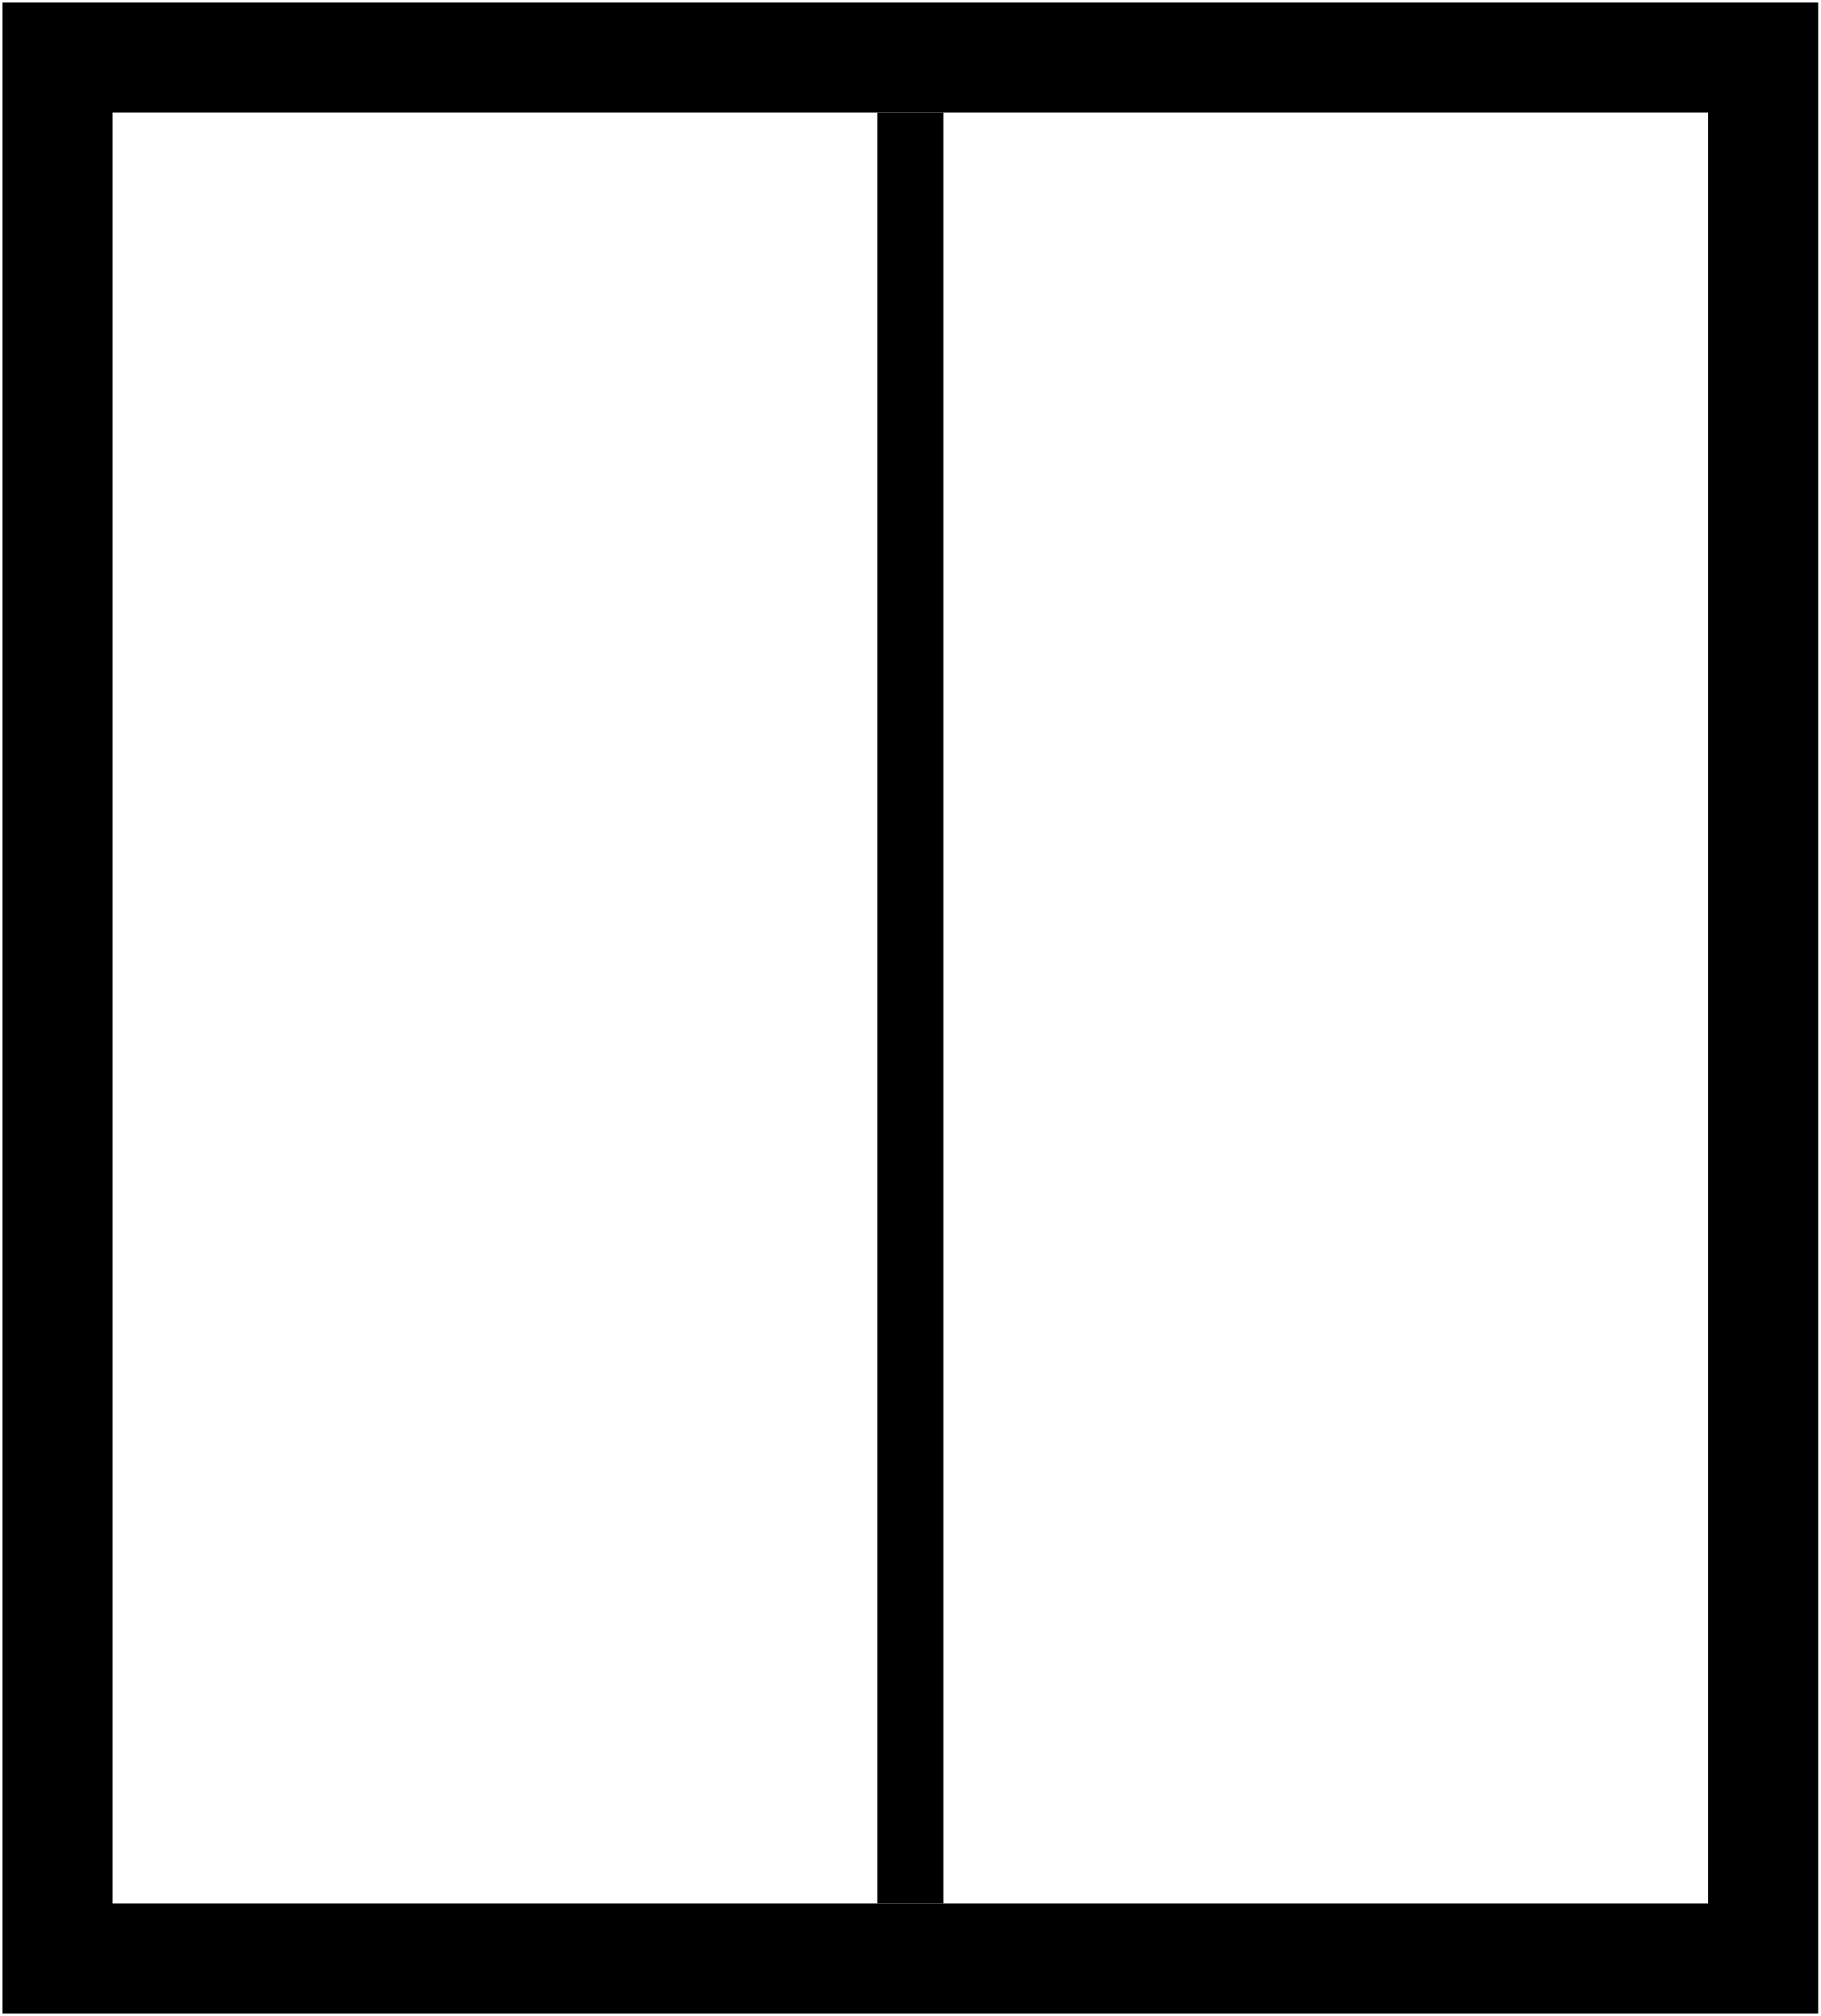
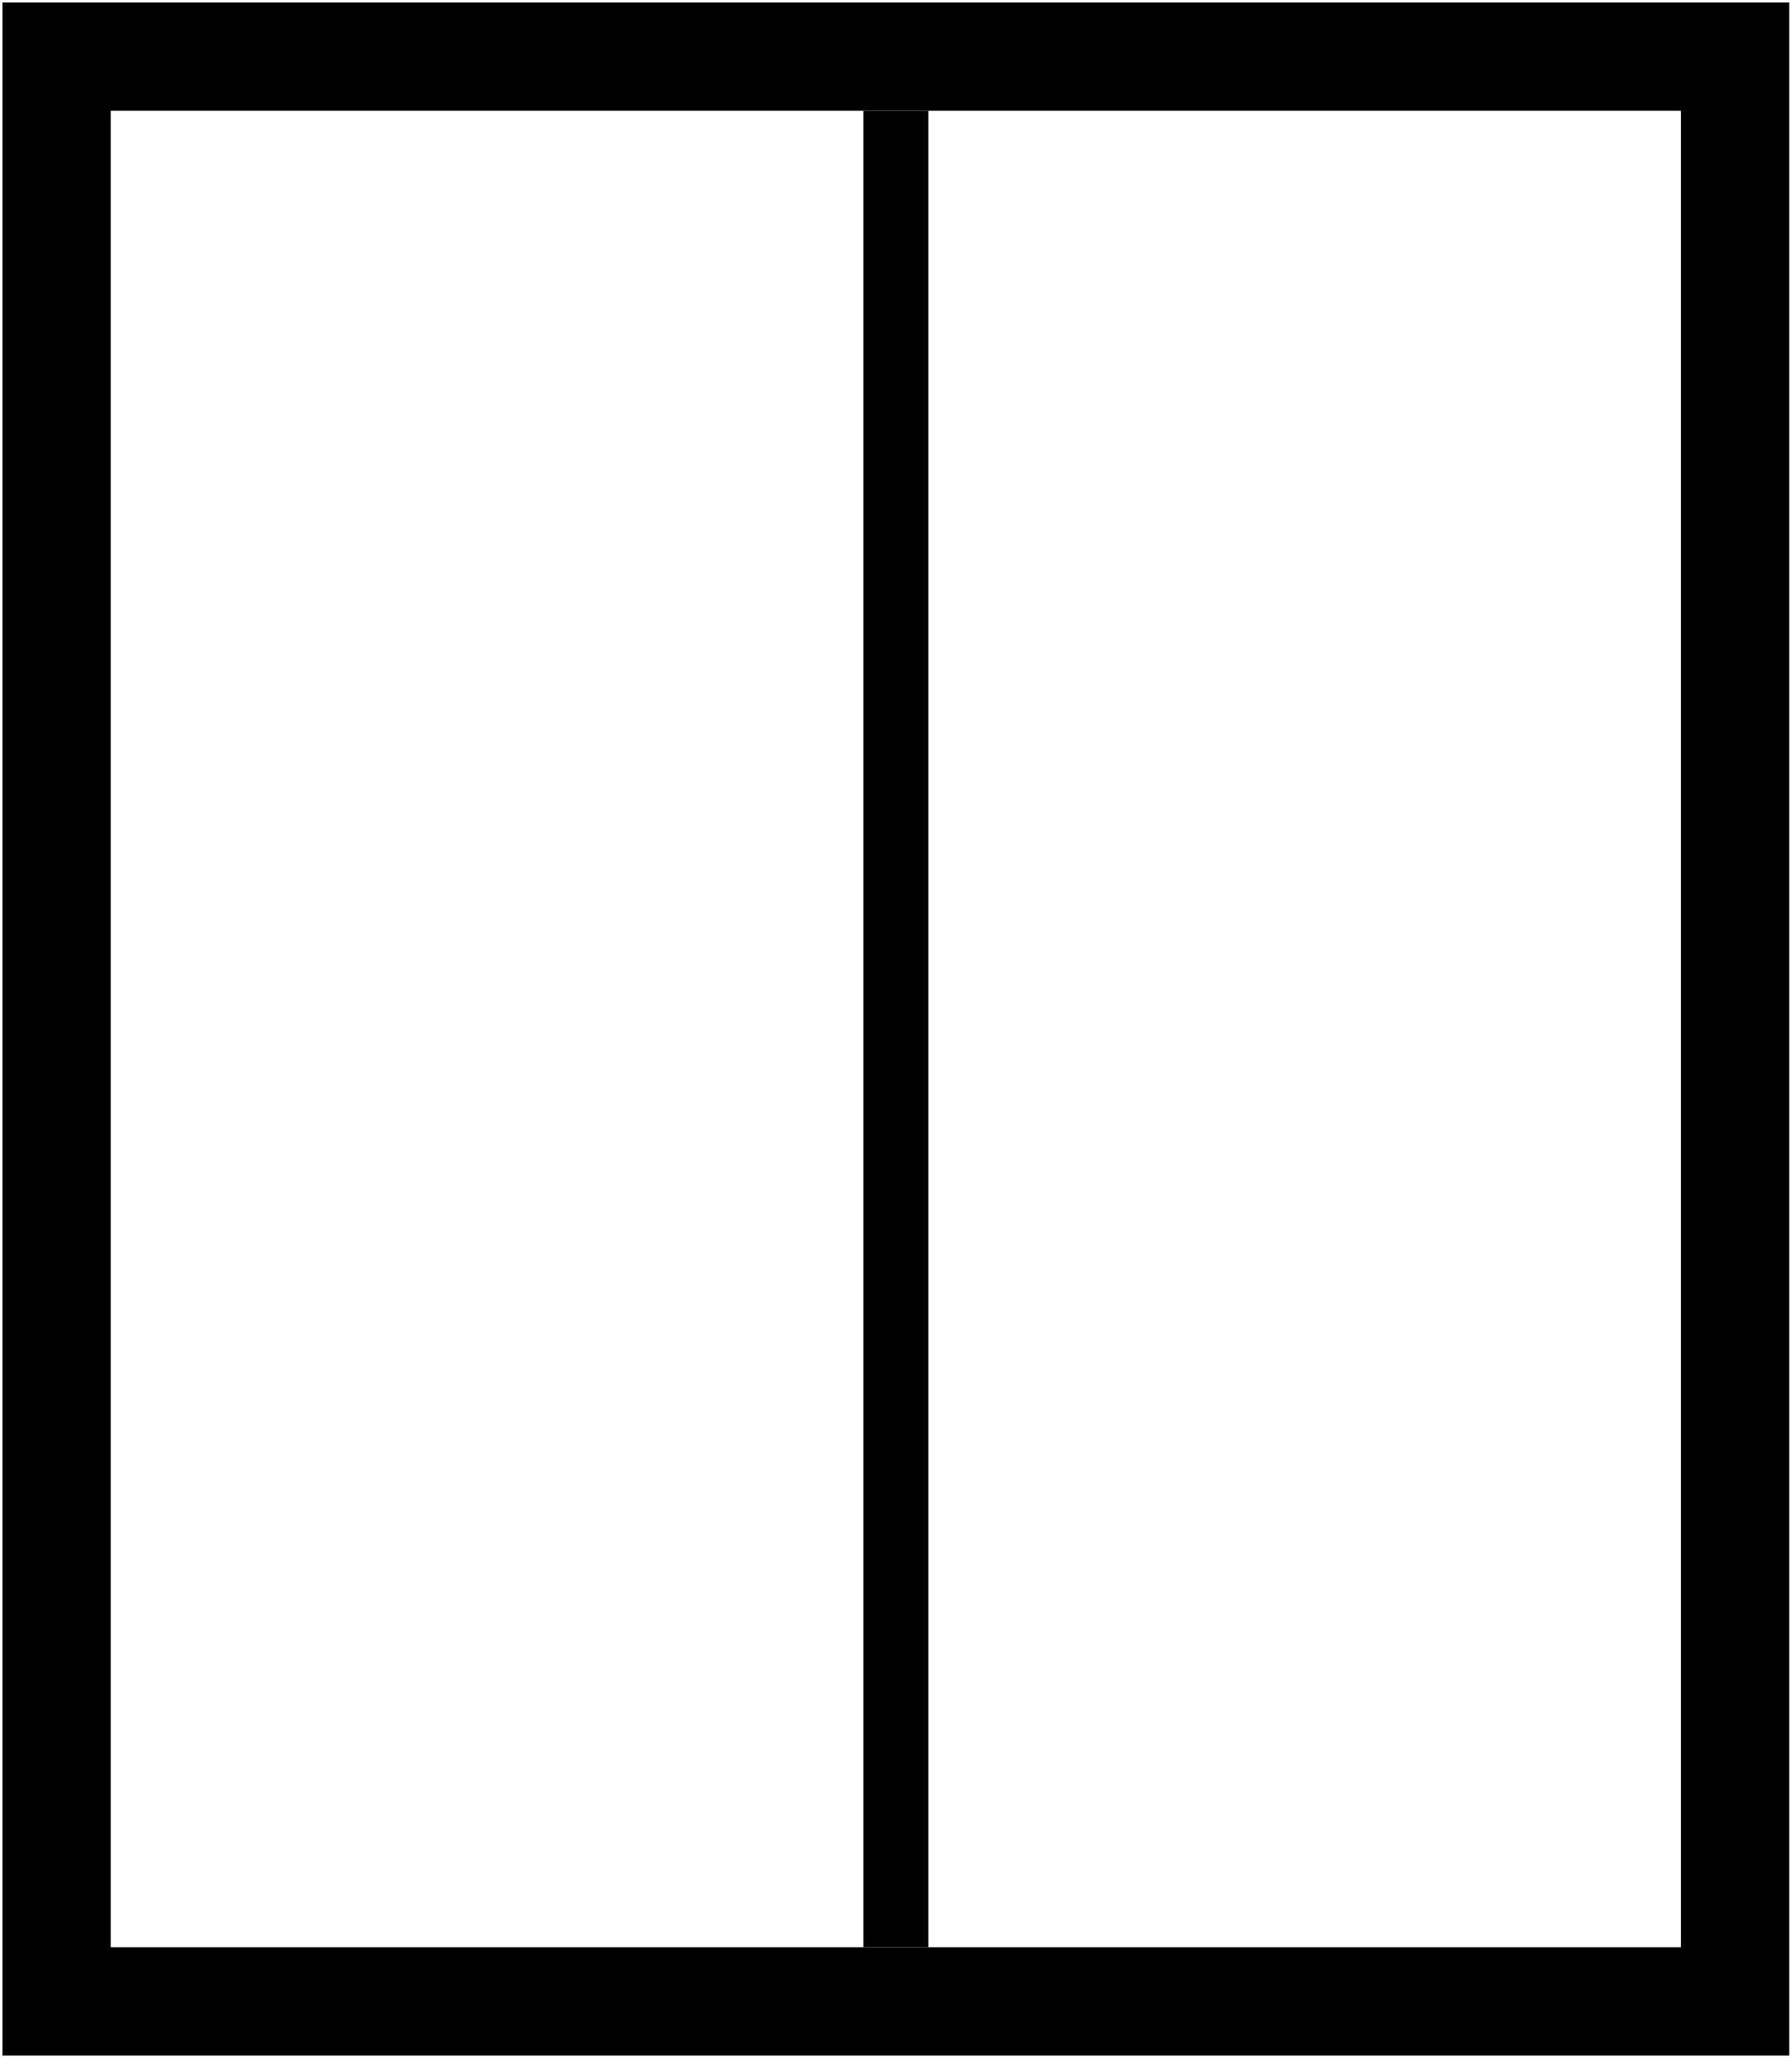
- <svg viewBox="0 0 364 403.08">
+ <svg viewBox="0 0 364 418.08">
  <g class="steelMedium">
-     <path d="M22.5,22.5H341.5V380.58H22.5V22.5ZM.5,402.58H363.5V.5H.5V402.58Z" />
-     <rect x="175.4" y="22.5" width="13.2" height="358.08" />
+     <path d="M22.5,22.5H341.5V395.58H22.5V22.5ZM.5,417.58H363.5V.5H.5V417.58Z" />
+     <rect x="175.4" y="22.5" width="13.2" height="373.08" />
  </g>
</svg>
